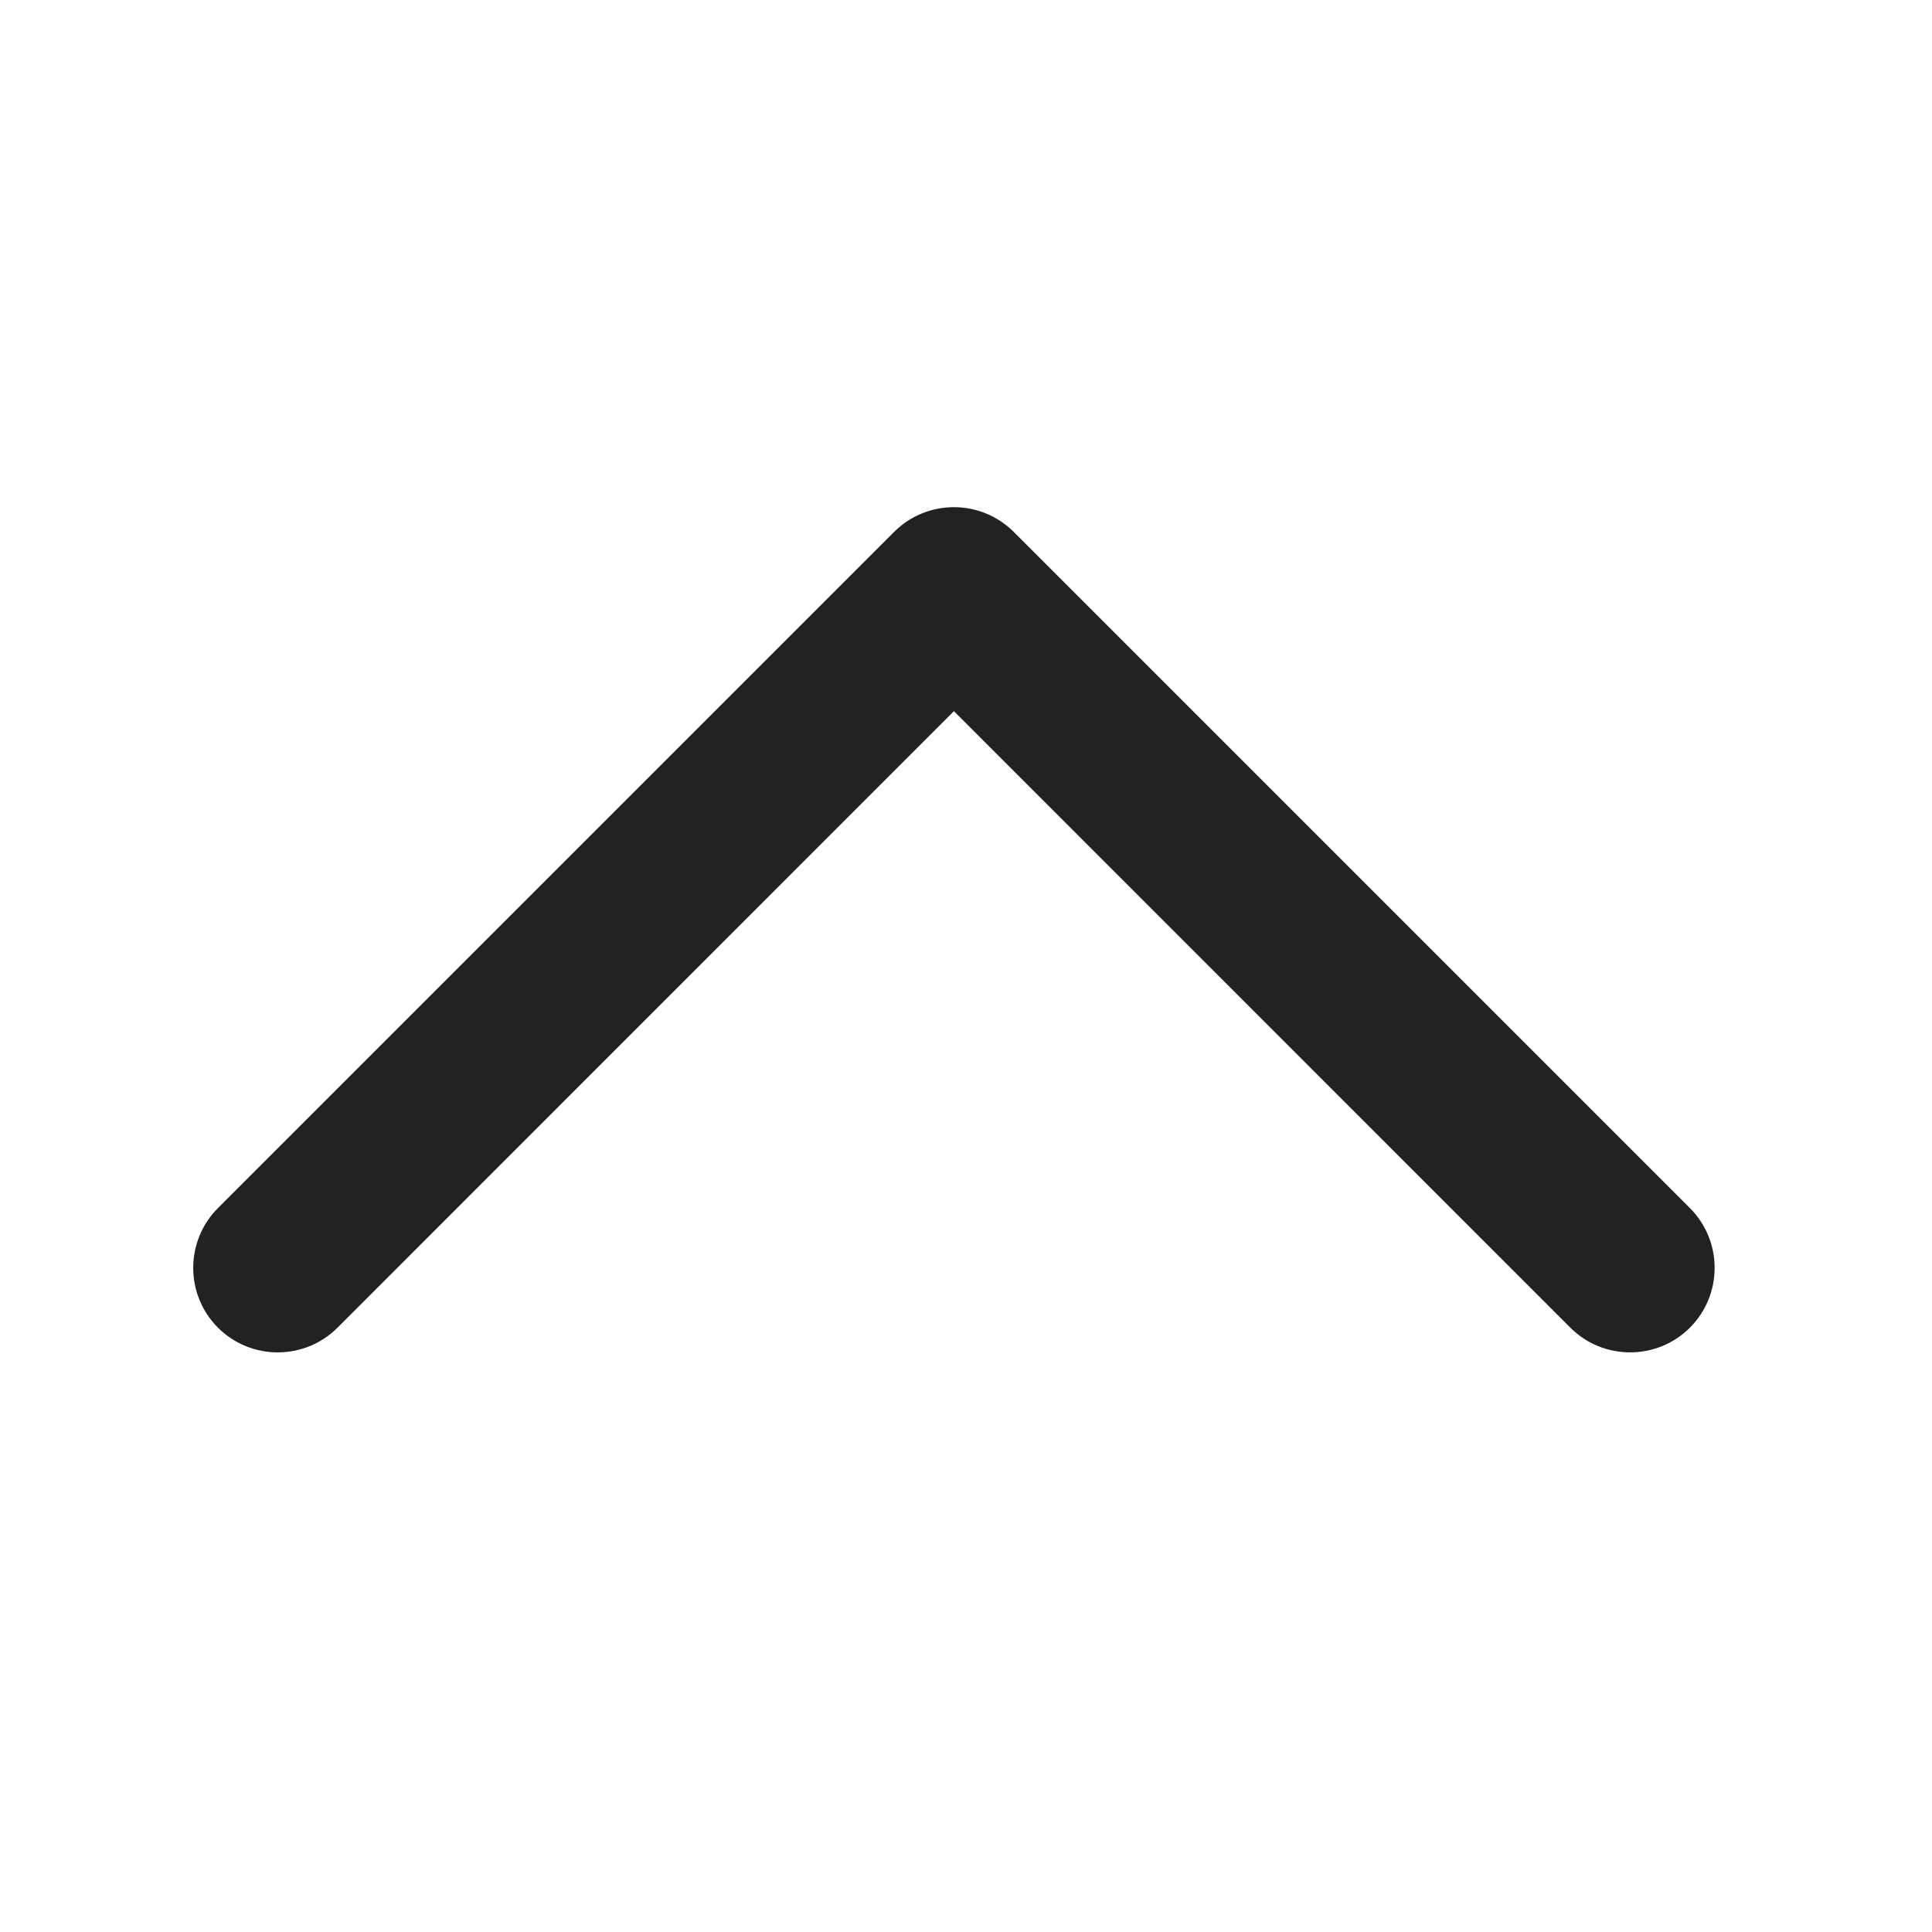
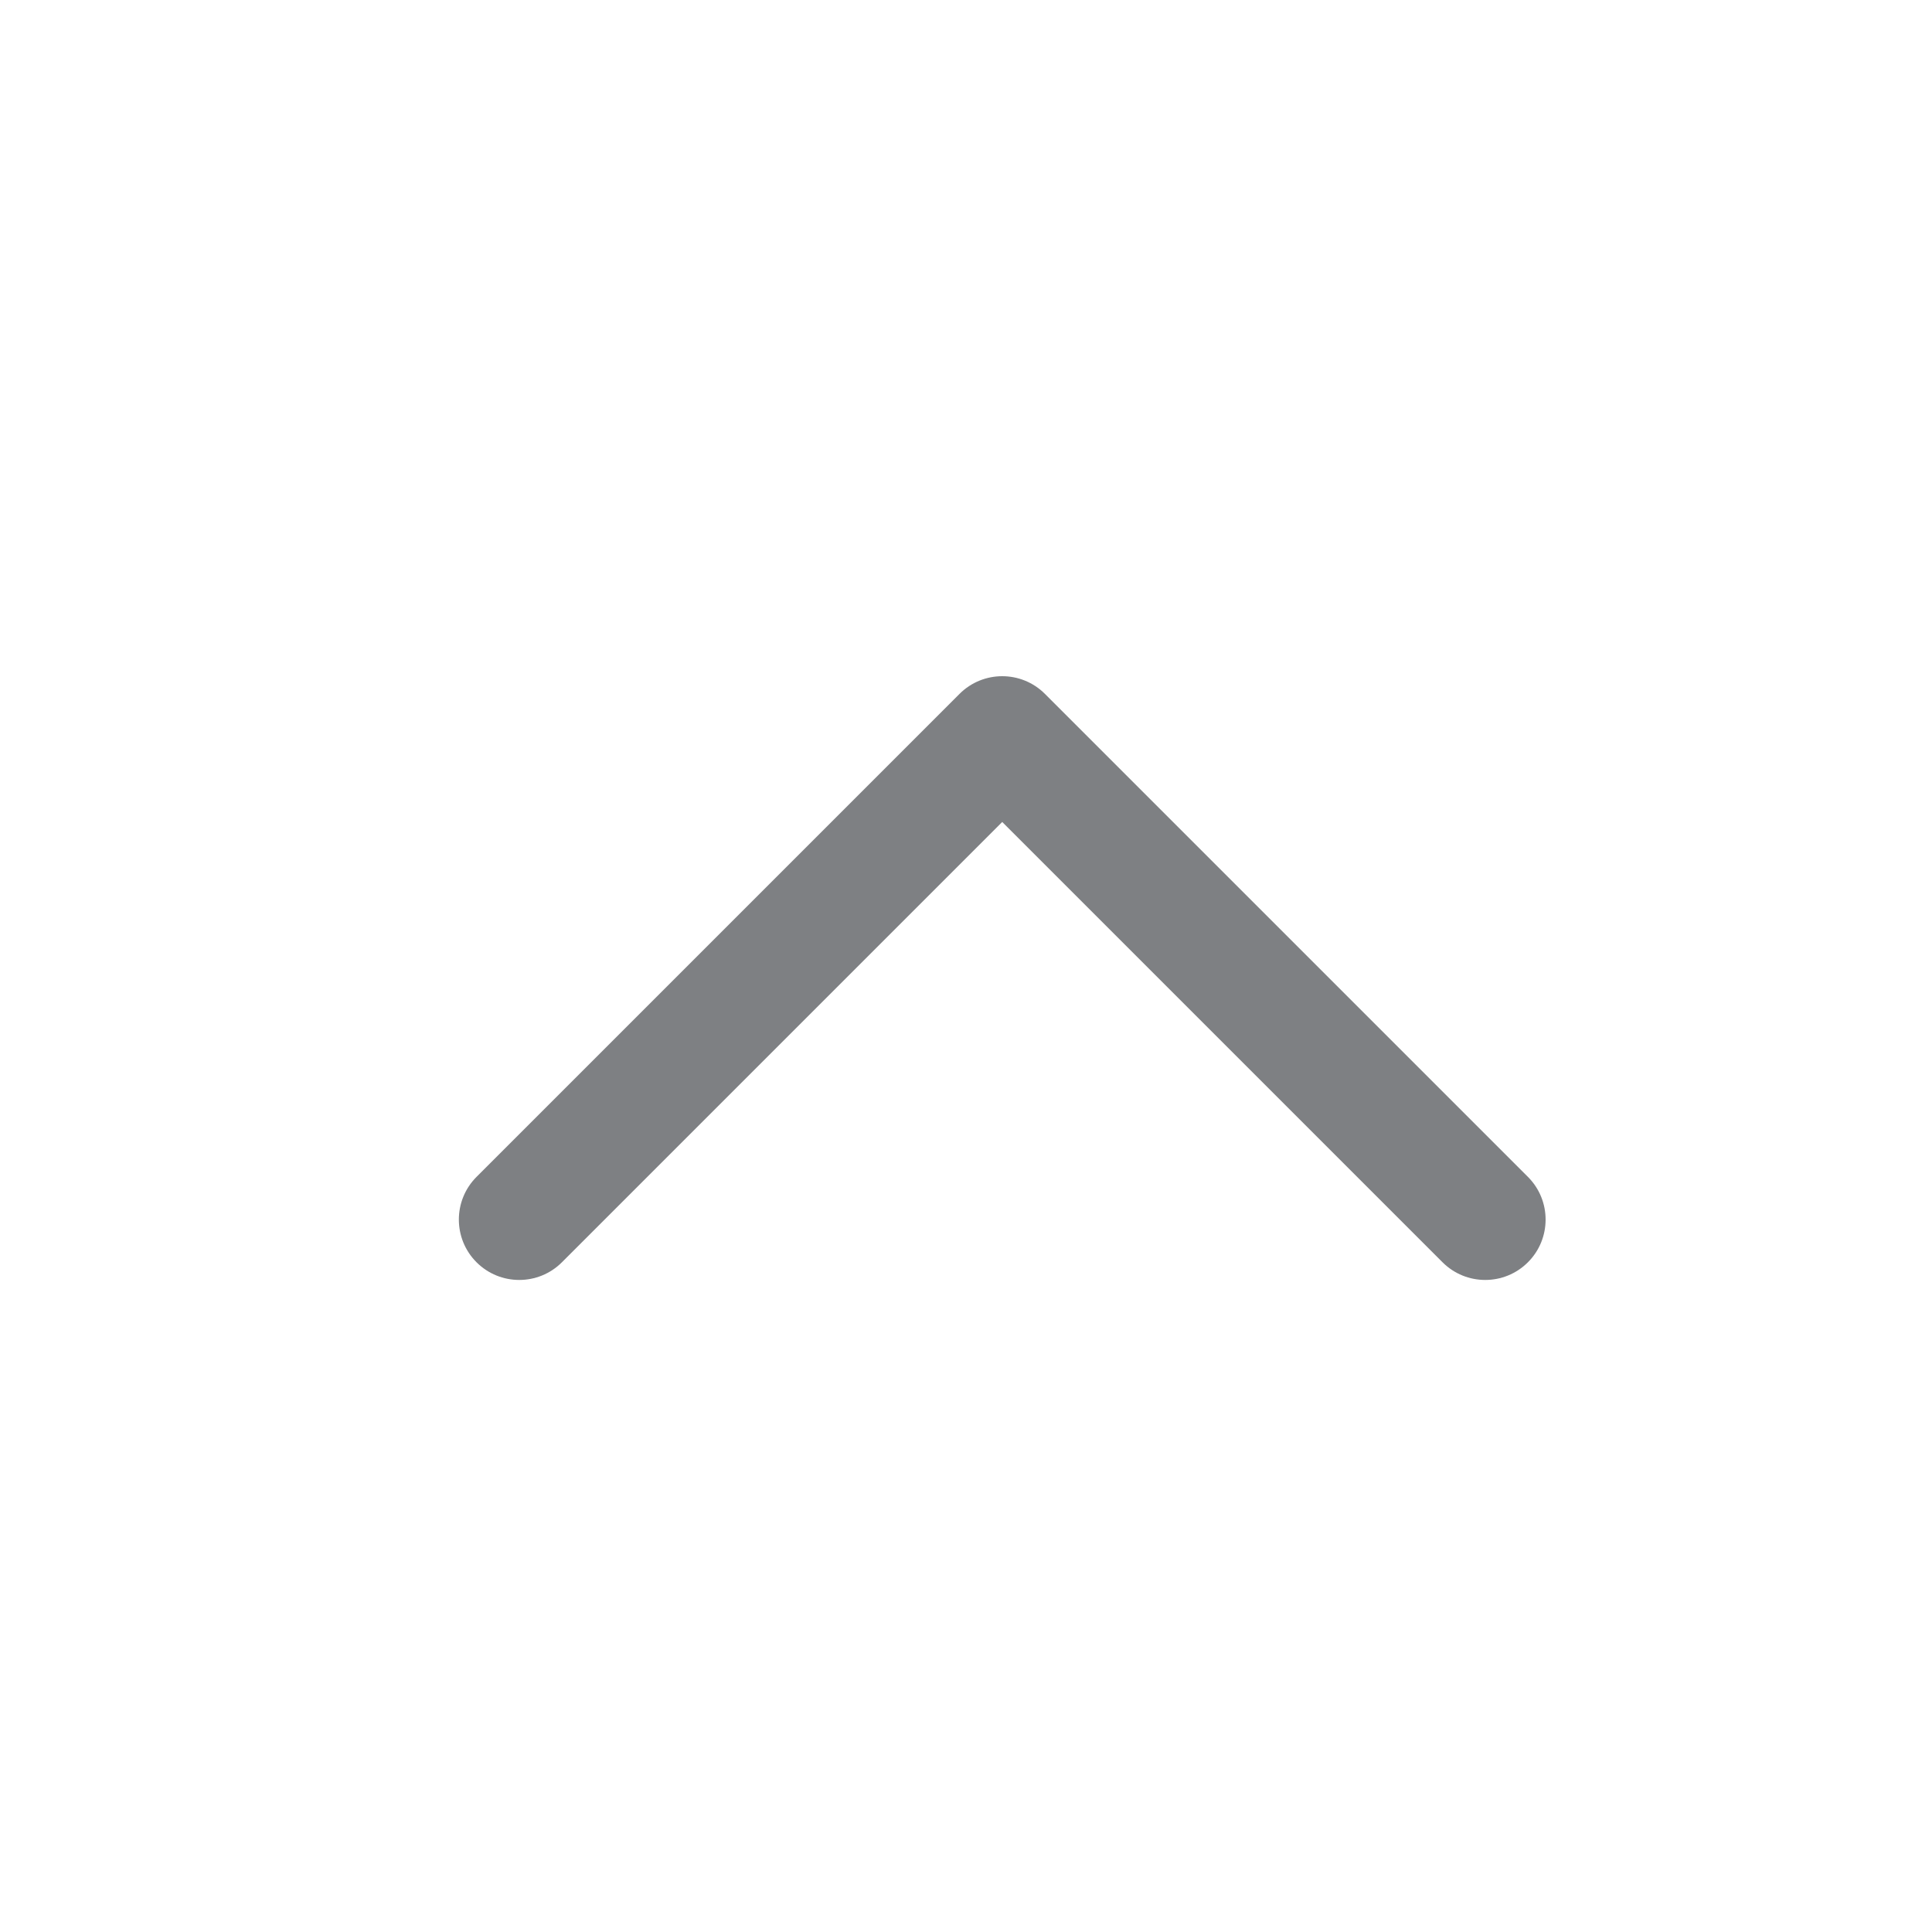
<svg xmlns="http://www.w3.org/2000/svg" width="20" height="20" viewBox="0 0 20 20" fill="none">
-   <path fill-rule="evenodd" clip-rule="evenodd" d="M2.256 13.744C1.915 13.402 1.915 12.848 2.256 12.506L9.256 5.506C9.598 5.165 10.152 5.165 10.494 5.506L17.494 12.506C17.835 12.848 17.835 13.402 17.494 13.744C17.152 14.085 16.598 14.085 16.256 13.744L9.875 7.362L3.494 13.744C3.152 14.085 2.598 14.085 2.256 13.744Z" fill="#222222" style="fill:#222222;fill:color(display-p3 0.133 0.133 0.133);fill-opacity:1;" />
+   <path fill-rule="evenodd" clip-rule="evenodd" d="M15.817 13.067C15.573 13.311 15.177 13.311 14.933 13.067L10.375 8.509L5.817 13.067C5.573 13.311 5.177 13.311 4.933 13.067C4.689 12.823 4.689 12.427 4.933 12.183L9.933 7.183C10.177 6.939 10.573 6.939 10.817 7.183L15.817 12.183C16.061 12.427 16.061 12.823 15.817 13.067Z" fill="#7E8083" style="fill:#7E8083;fill:color(display-p3 0.494 0.502 0.514);fill-opacity:1;" />
</svg>
